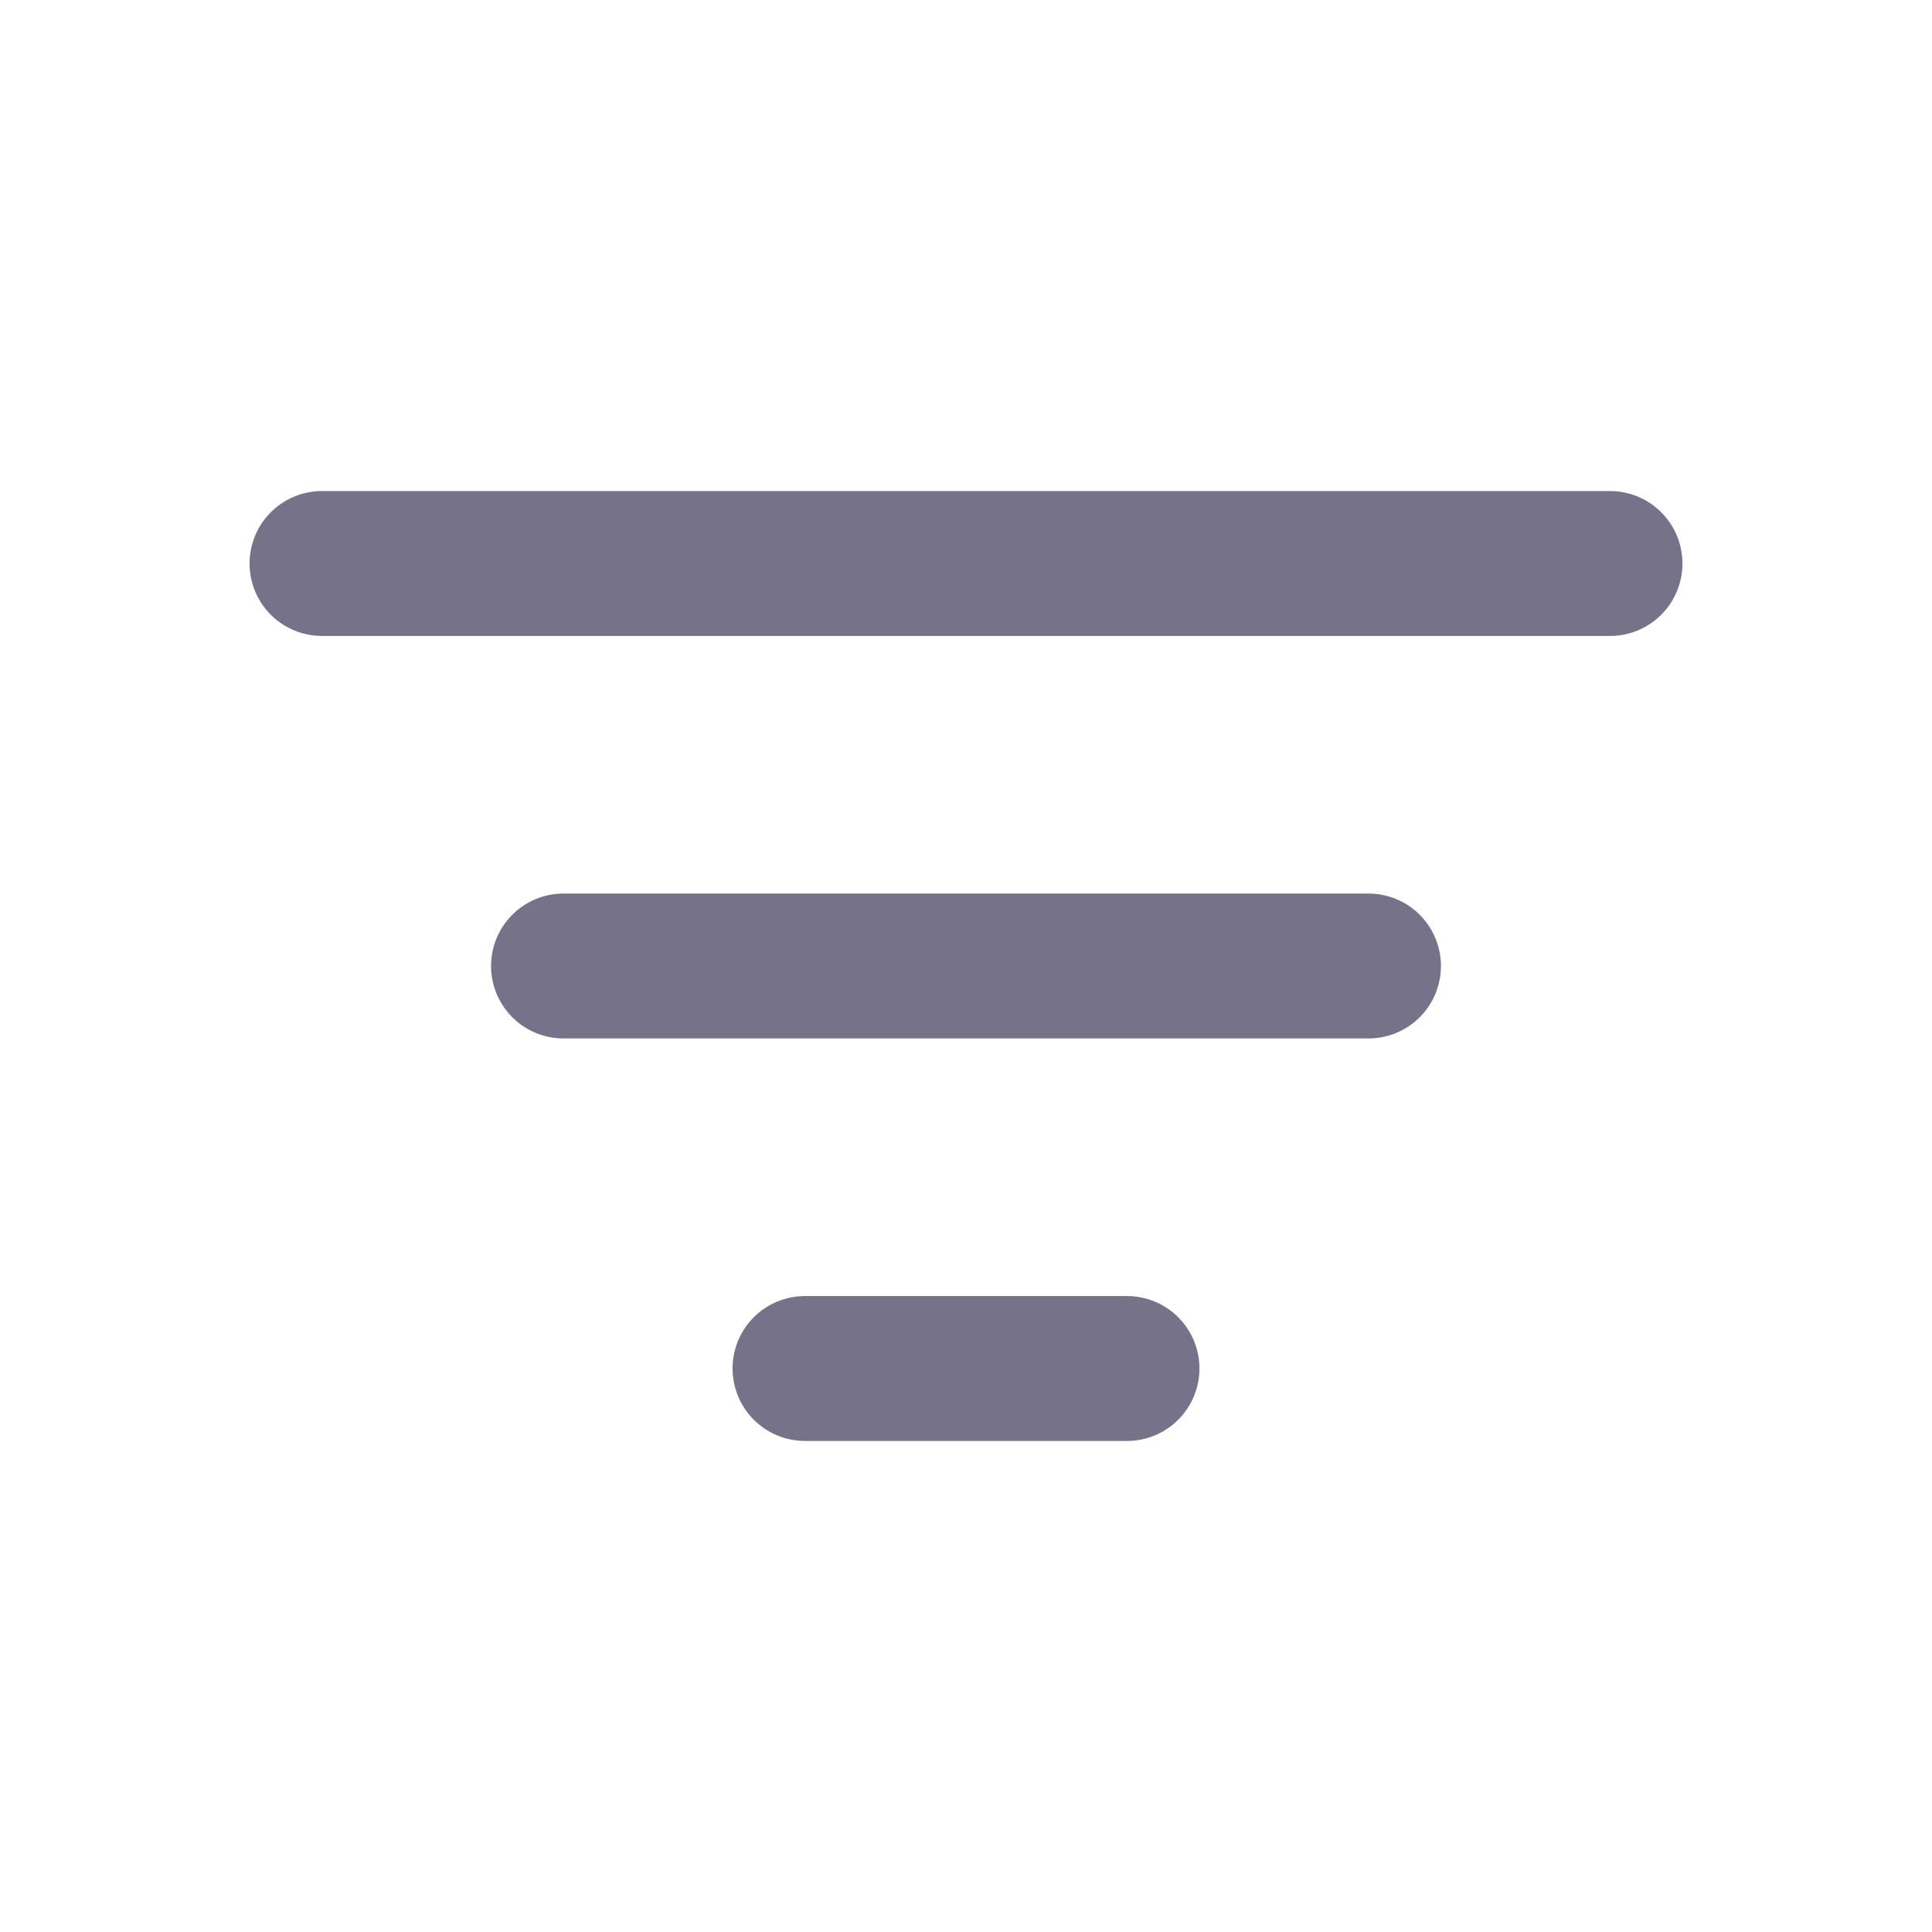
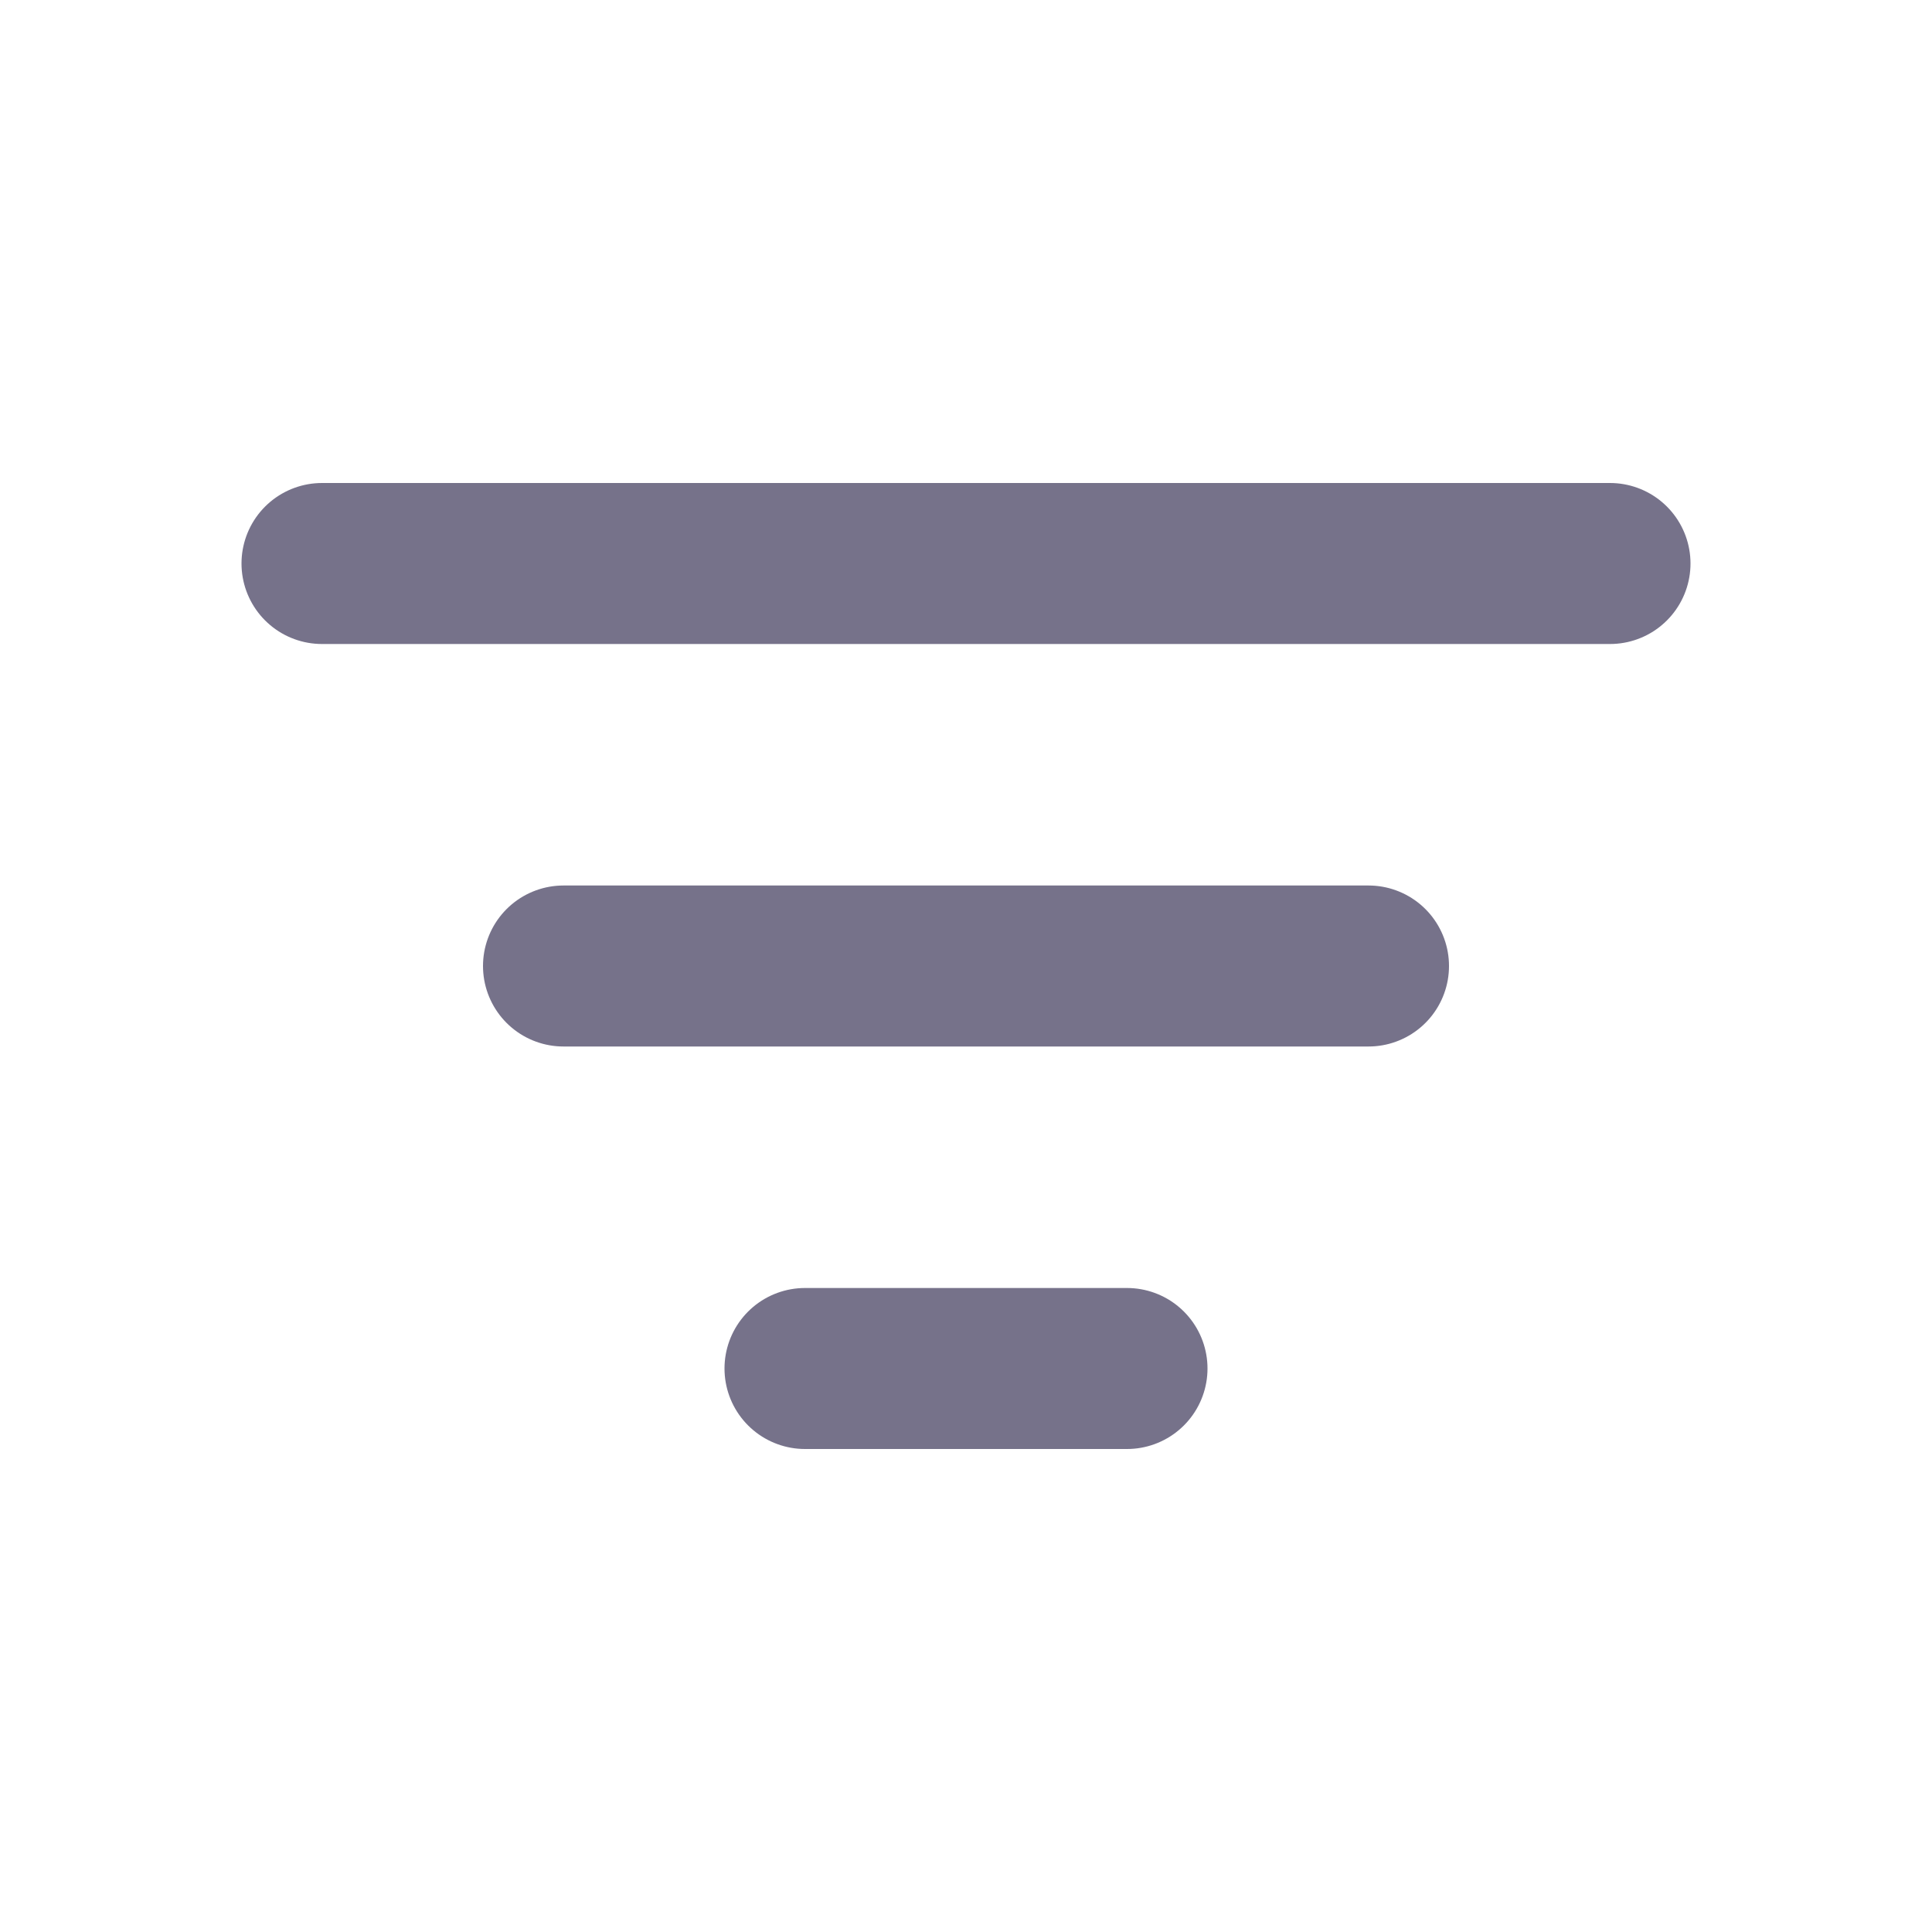
- <svg xmlns="http://www.w3.org/2000/svg" width="24" height="24" viewBox="0 0 24 24" fill="none" stroke="#76728a" stroke-width="1.8" stroke-linecap="round" stroke-linejoin="round">
+ <svg xmlns="http://www.w3.org/2000/svg" width="24" height="24" viewBox="0 0 24 24" fill="none" stroke="#76728a" stroke-width="2" stroke-linecap="round" stroke-linejoin="round">
  <path d="M4 7h16M7 12h10M10 17h4" />
</svg>
